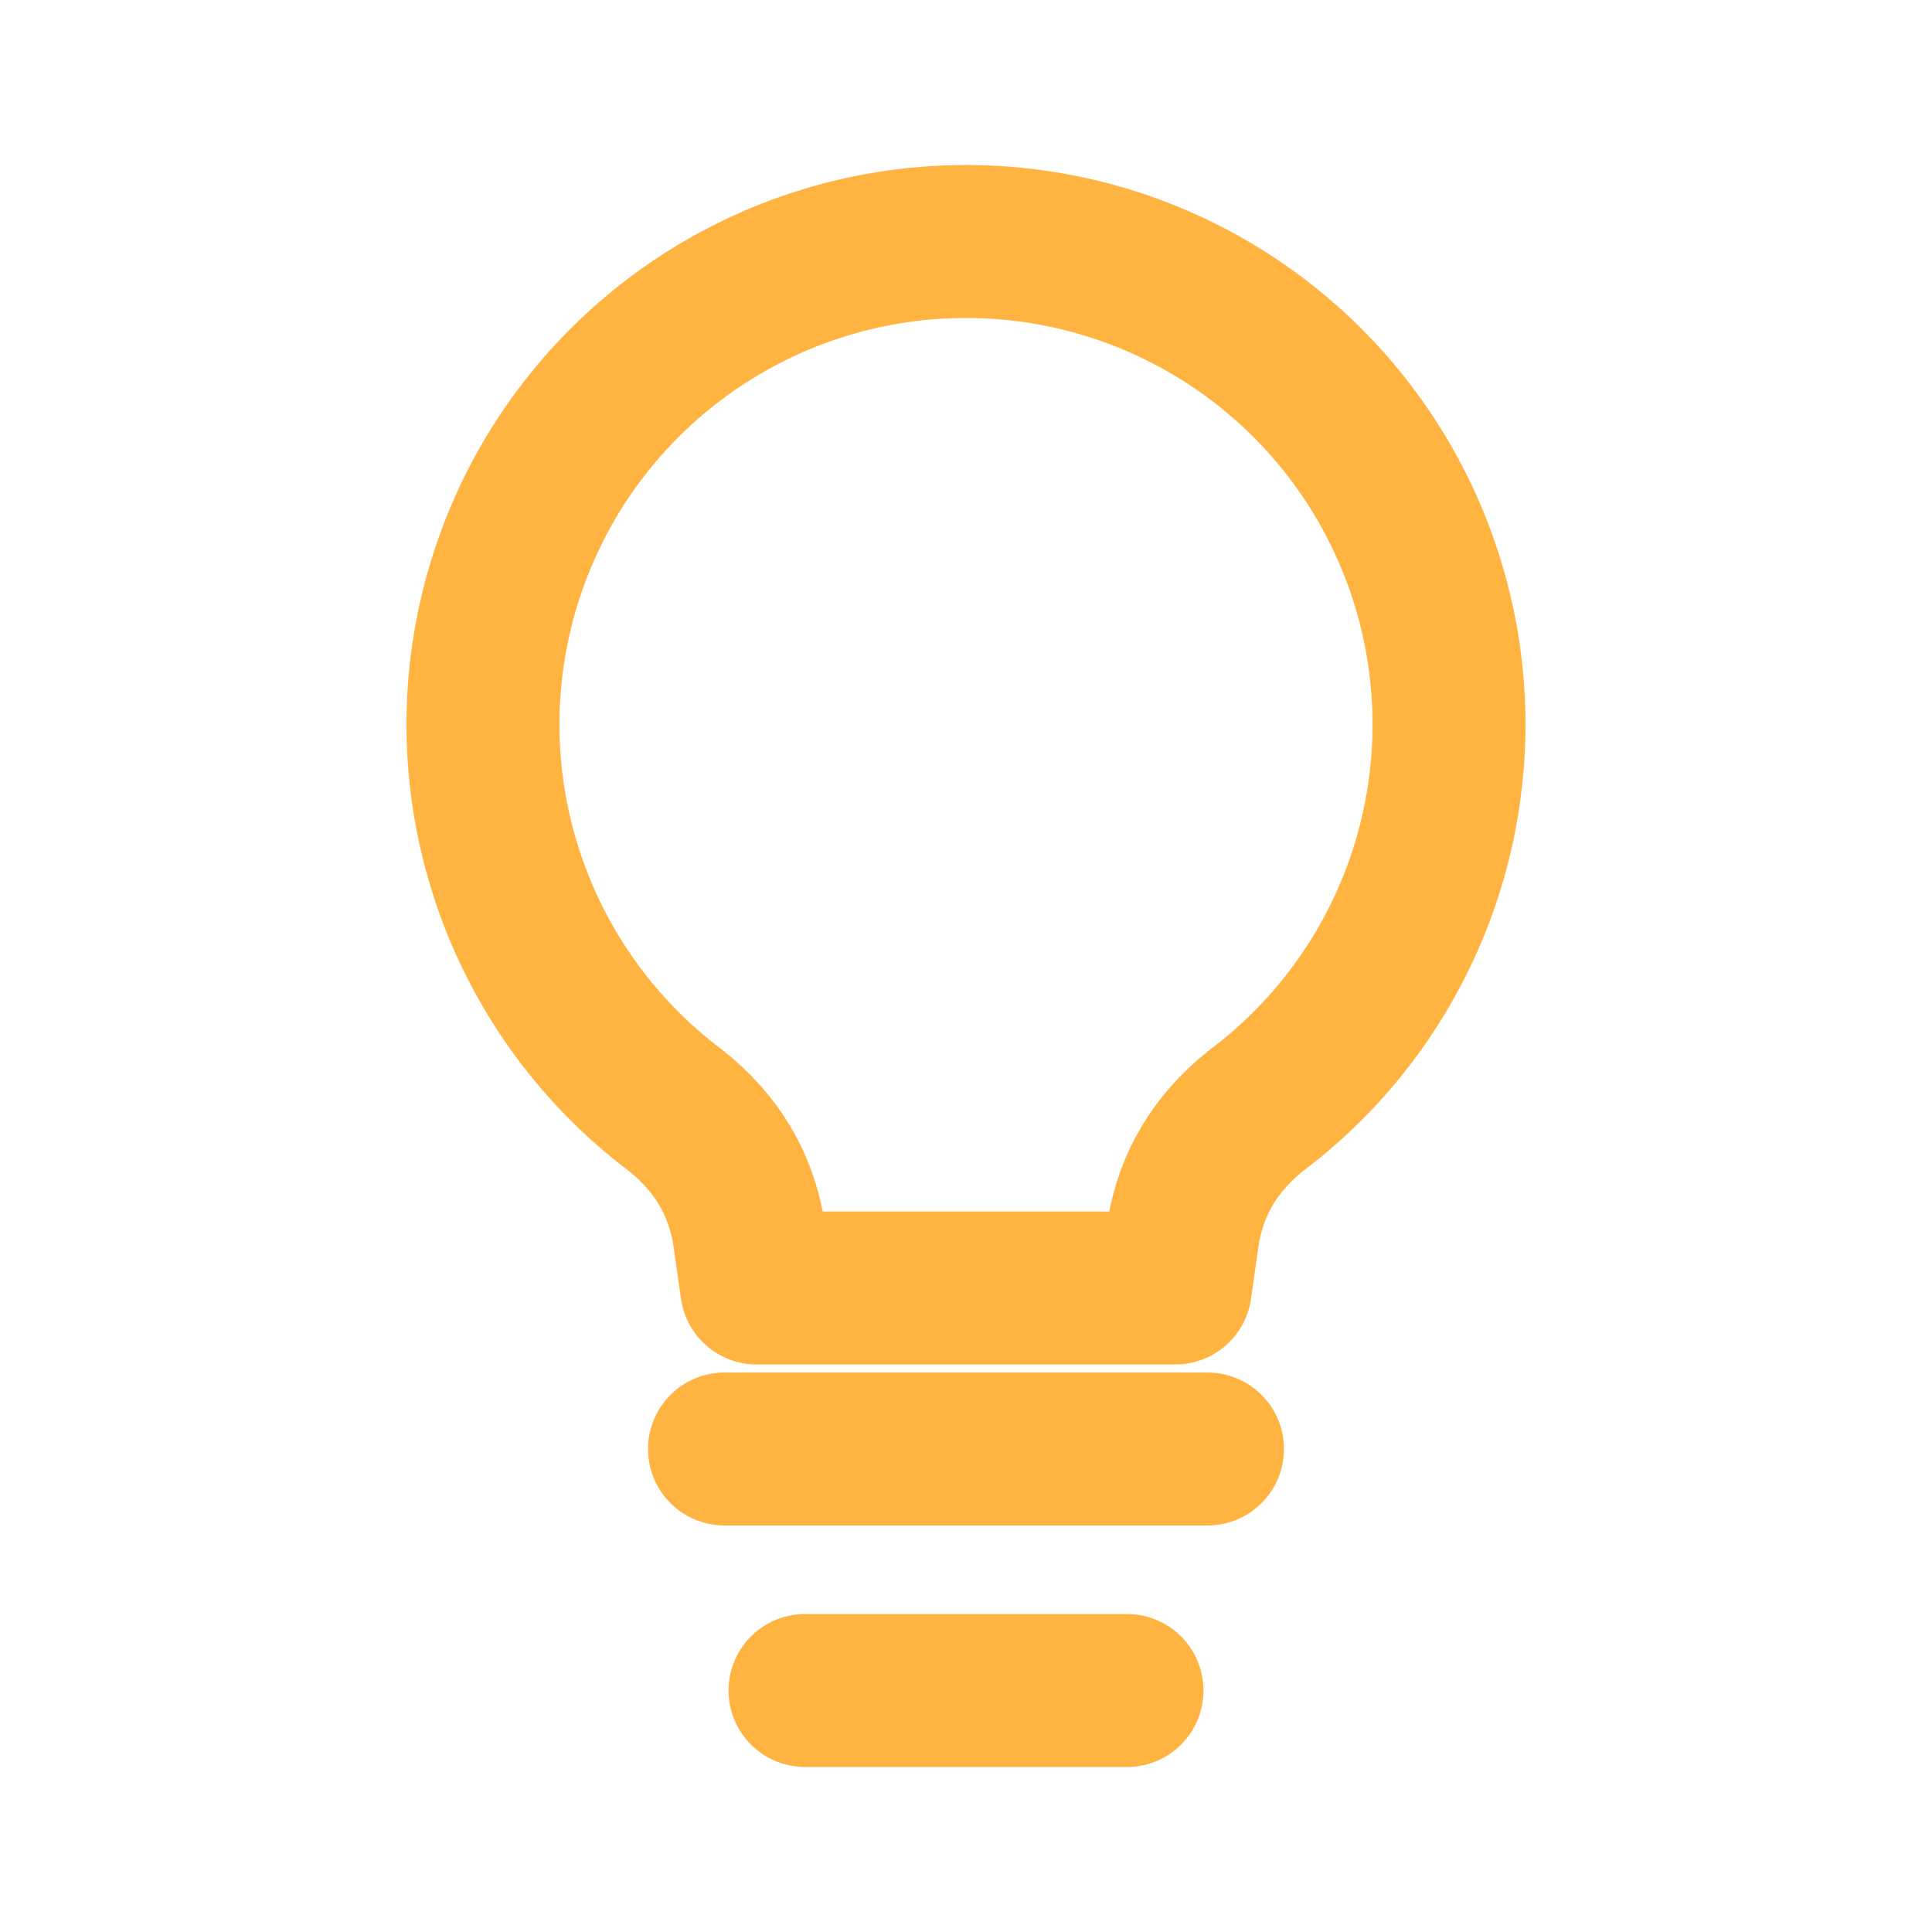
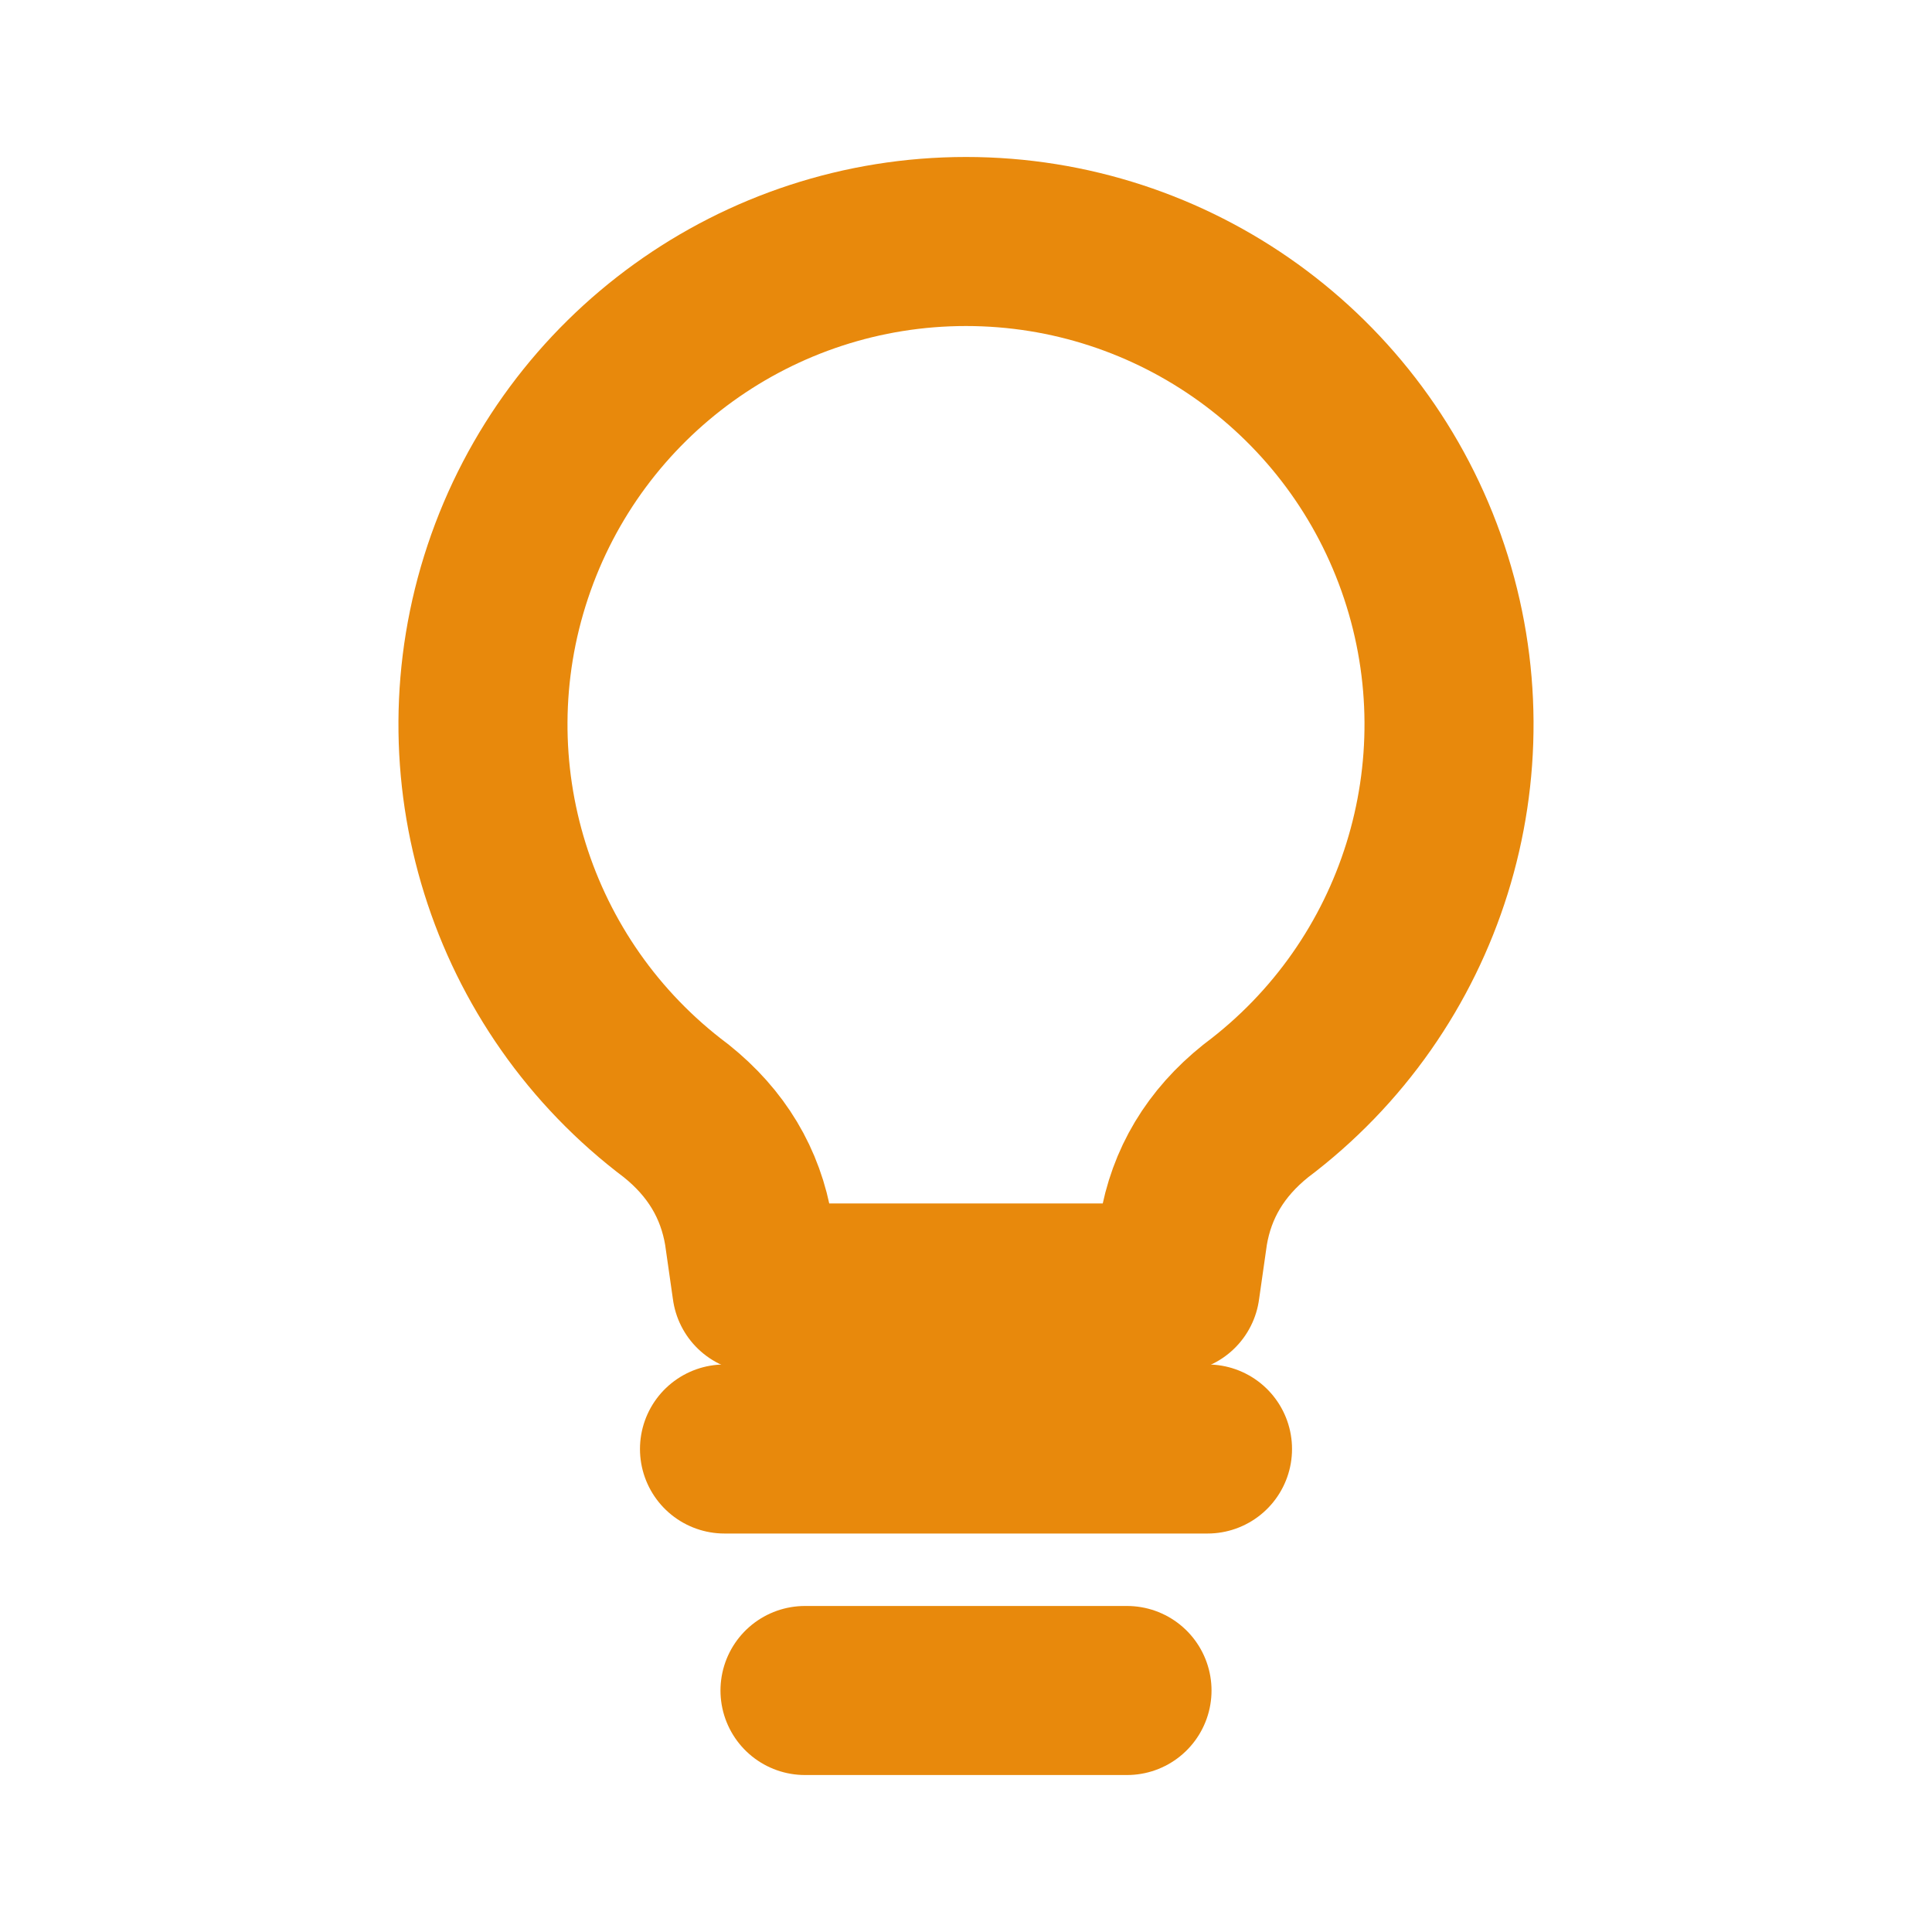
- <svg xmlns="http://www.w3.org/2000/svg" viewBox="0 0 24 24" fill="none" stroke="#ffb340" stroke-width="1.9" stroke-linecap="round" stroke-linejoin="round">
+ <svg xmlns="http://www.w3.org/2000/svg" viewBox="0 0 24 24" fill="none" stroke-width="2.1" stroke-linecap="round" stroke-linejoin="round">
+   <style>
+     /* Matches --on in hal.css. The darker light-mode value keeps the mark legible
+        against the white tab strip; the lighter one is for dark browser chrome. */
+     :root { stroke: #e8890c; }
+     @media (prefers-color-scheme: dark) { :root { stroke: #ffb340; } }
+   </style>
  <path d="M9 18h6M10 21h4" />
  <path d="M12 3a6 6 0 0 0-3.6 10.8c.5.4.8.9.9 1.5l.1.7h5.2l.1-.7c.1-.6.4-1.1.9-1.5A6 6 0 0 0 12 3Z" />
</svg>
